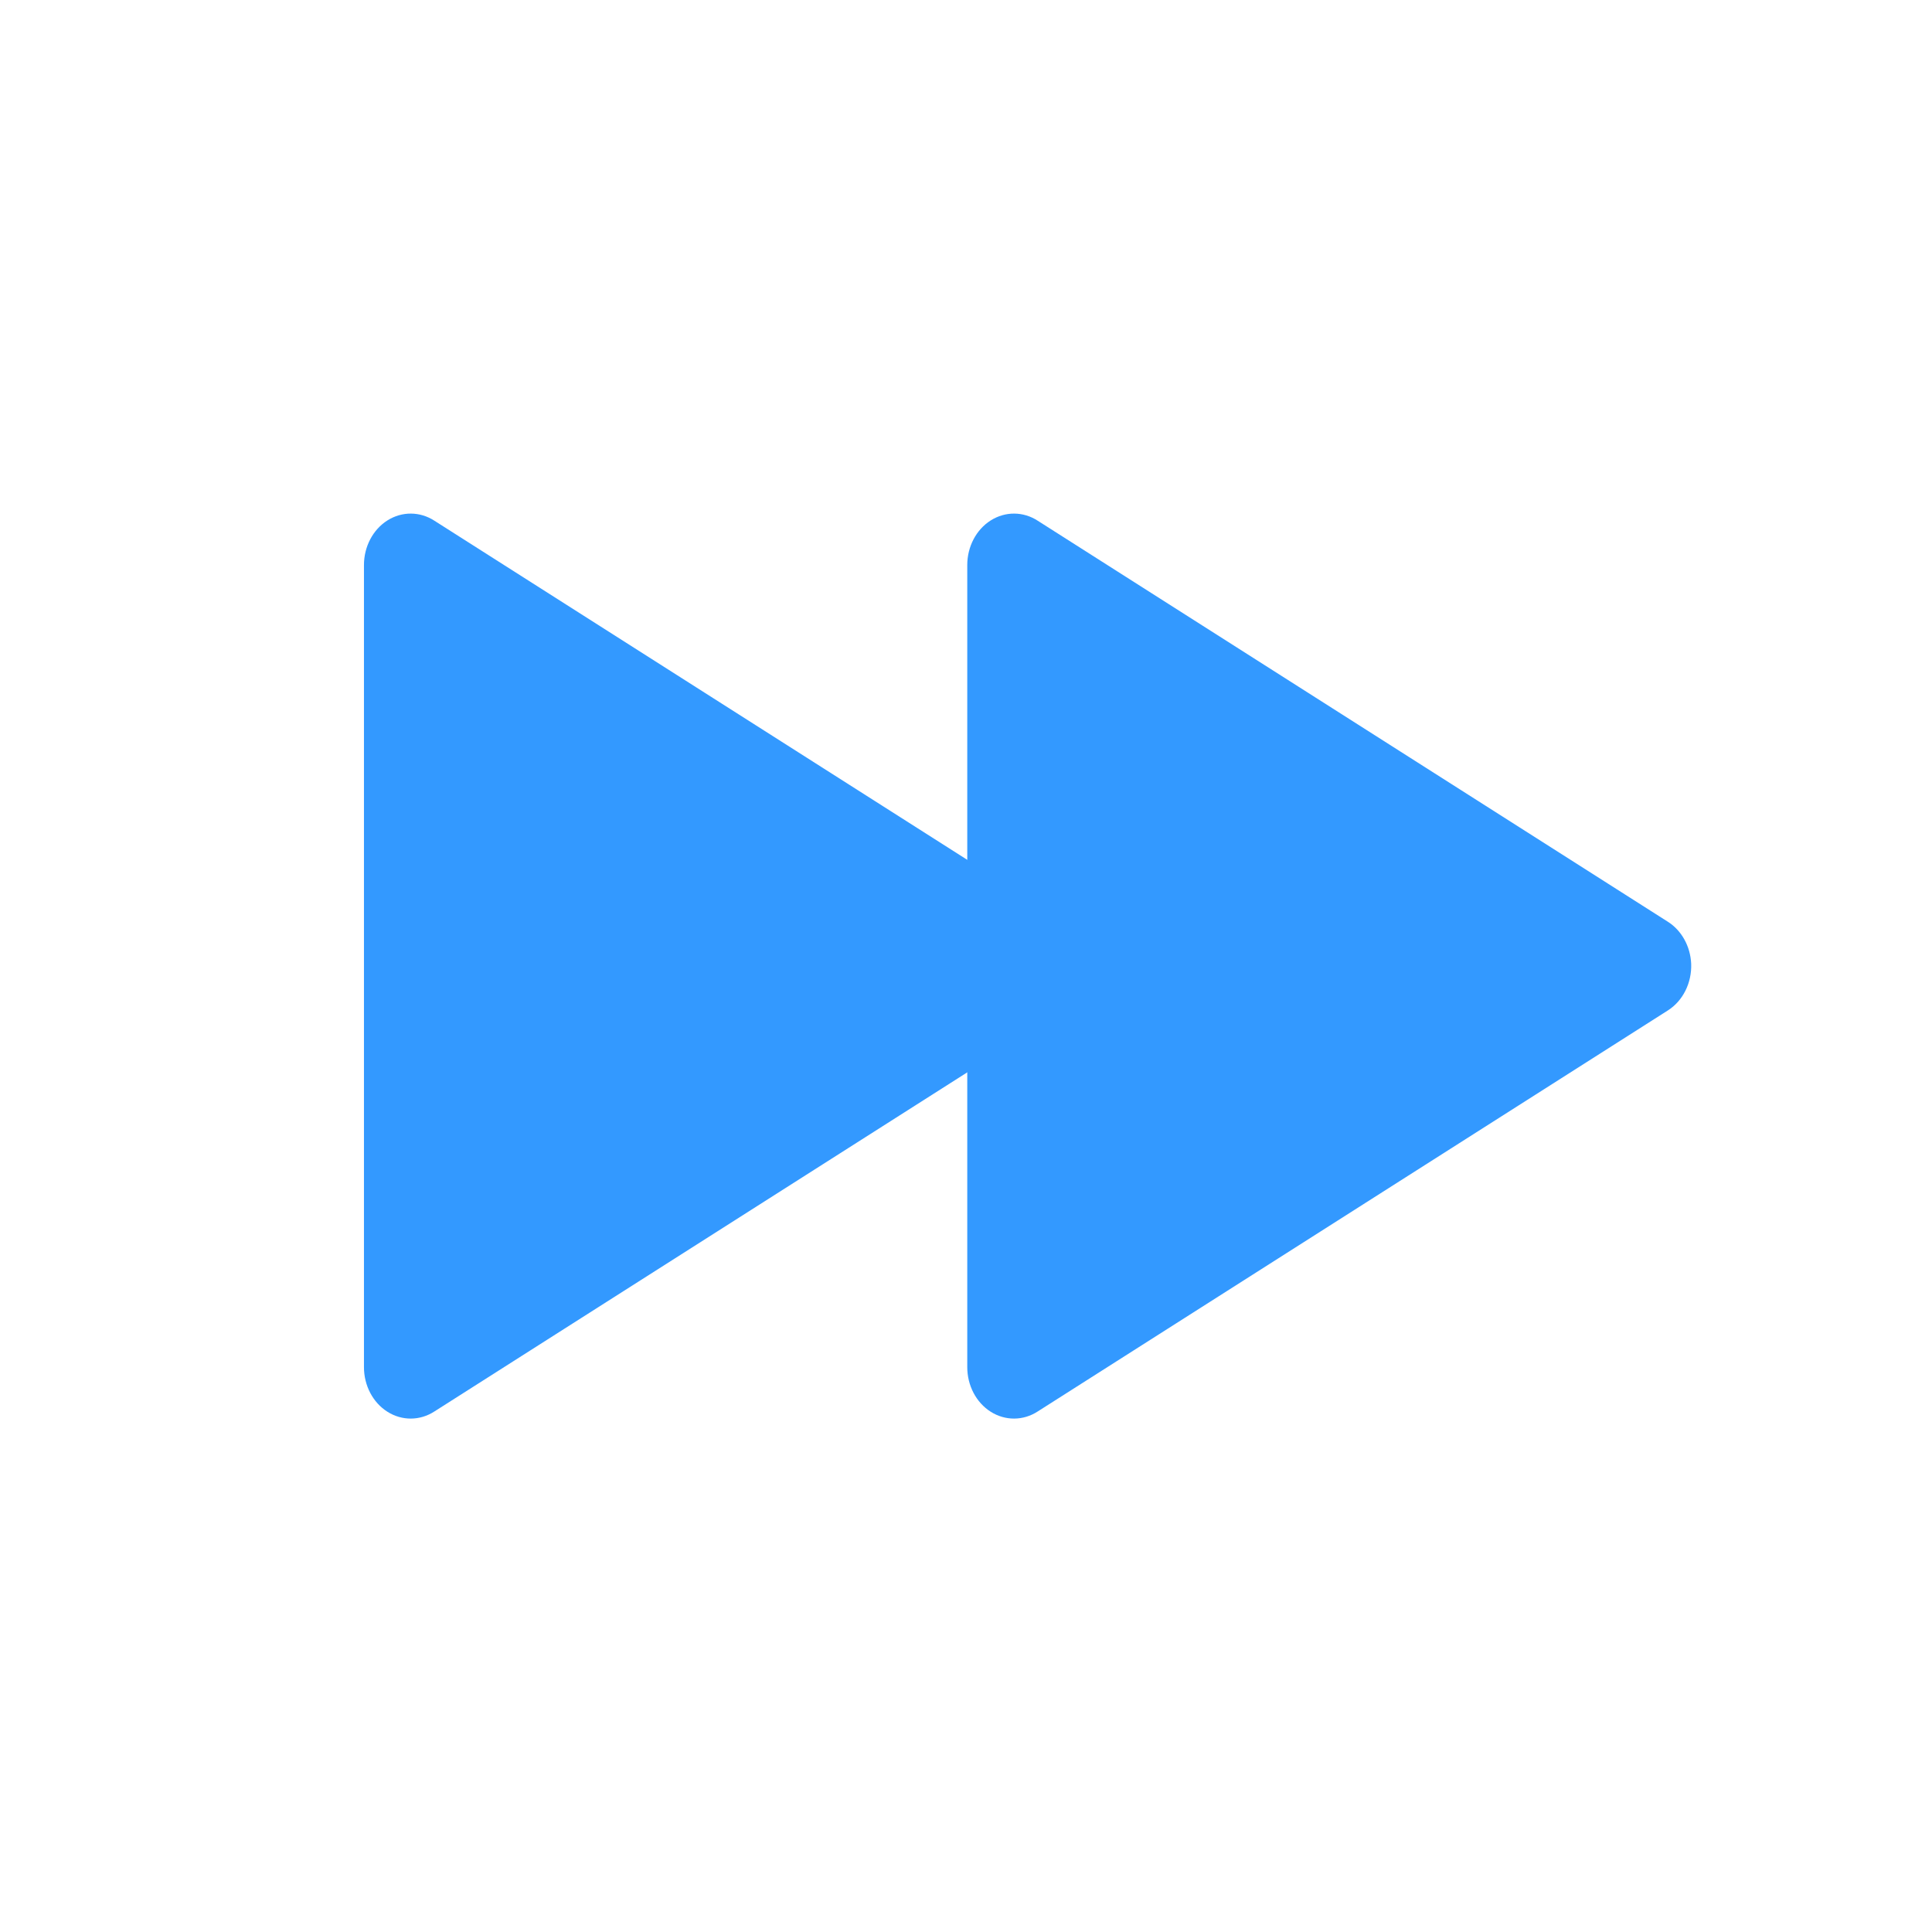
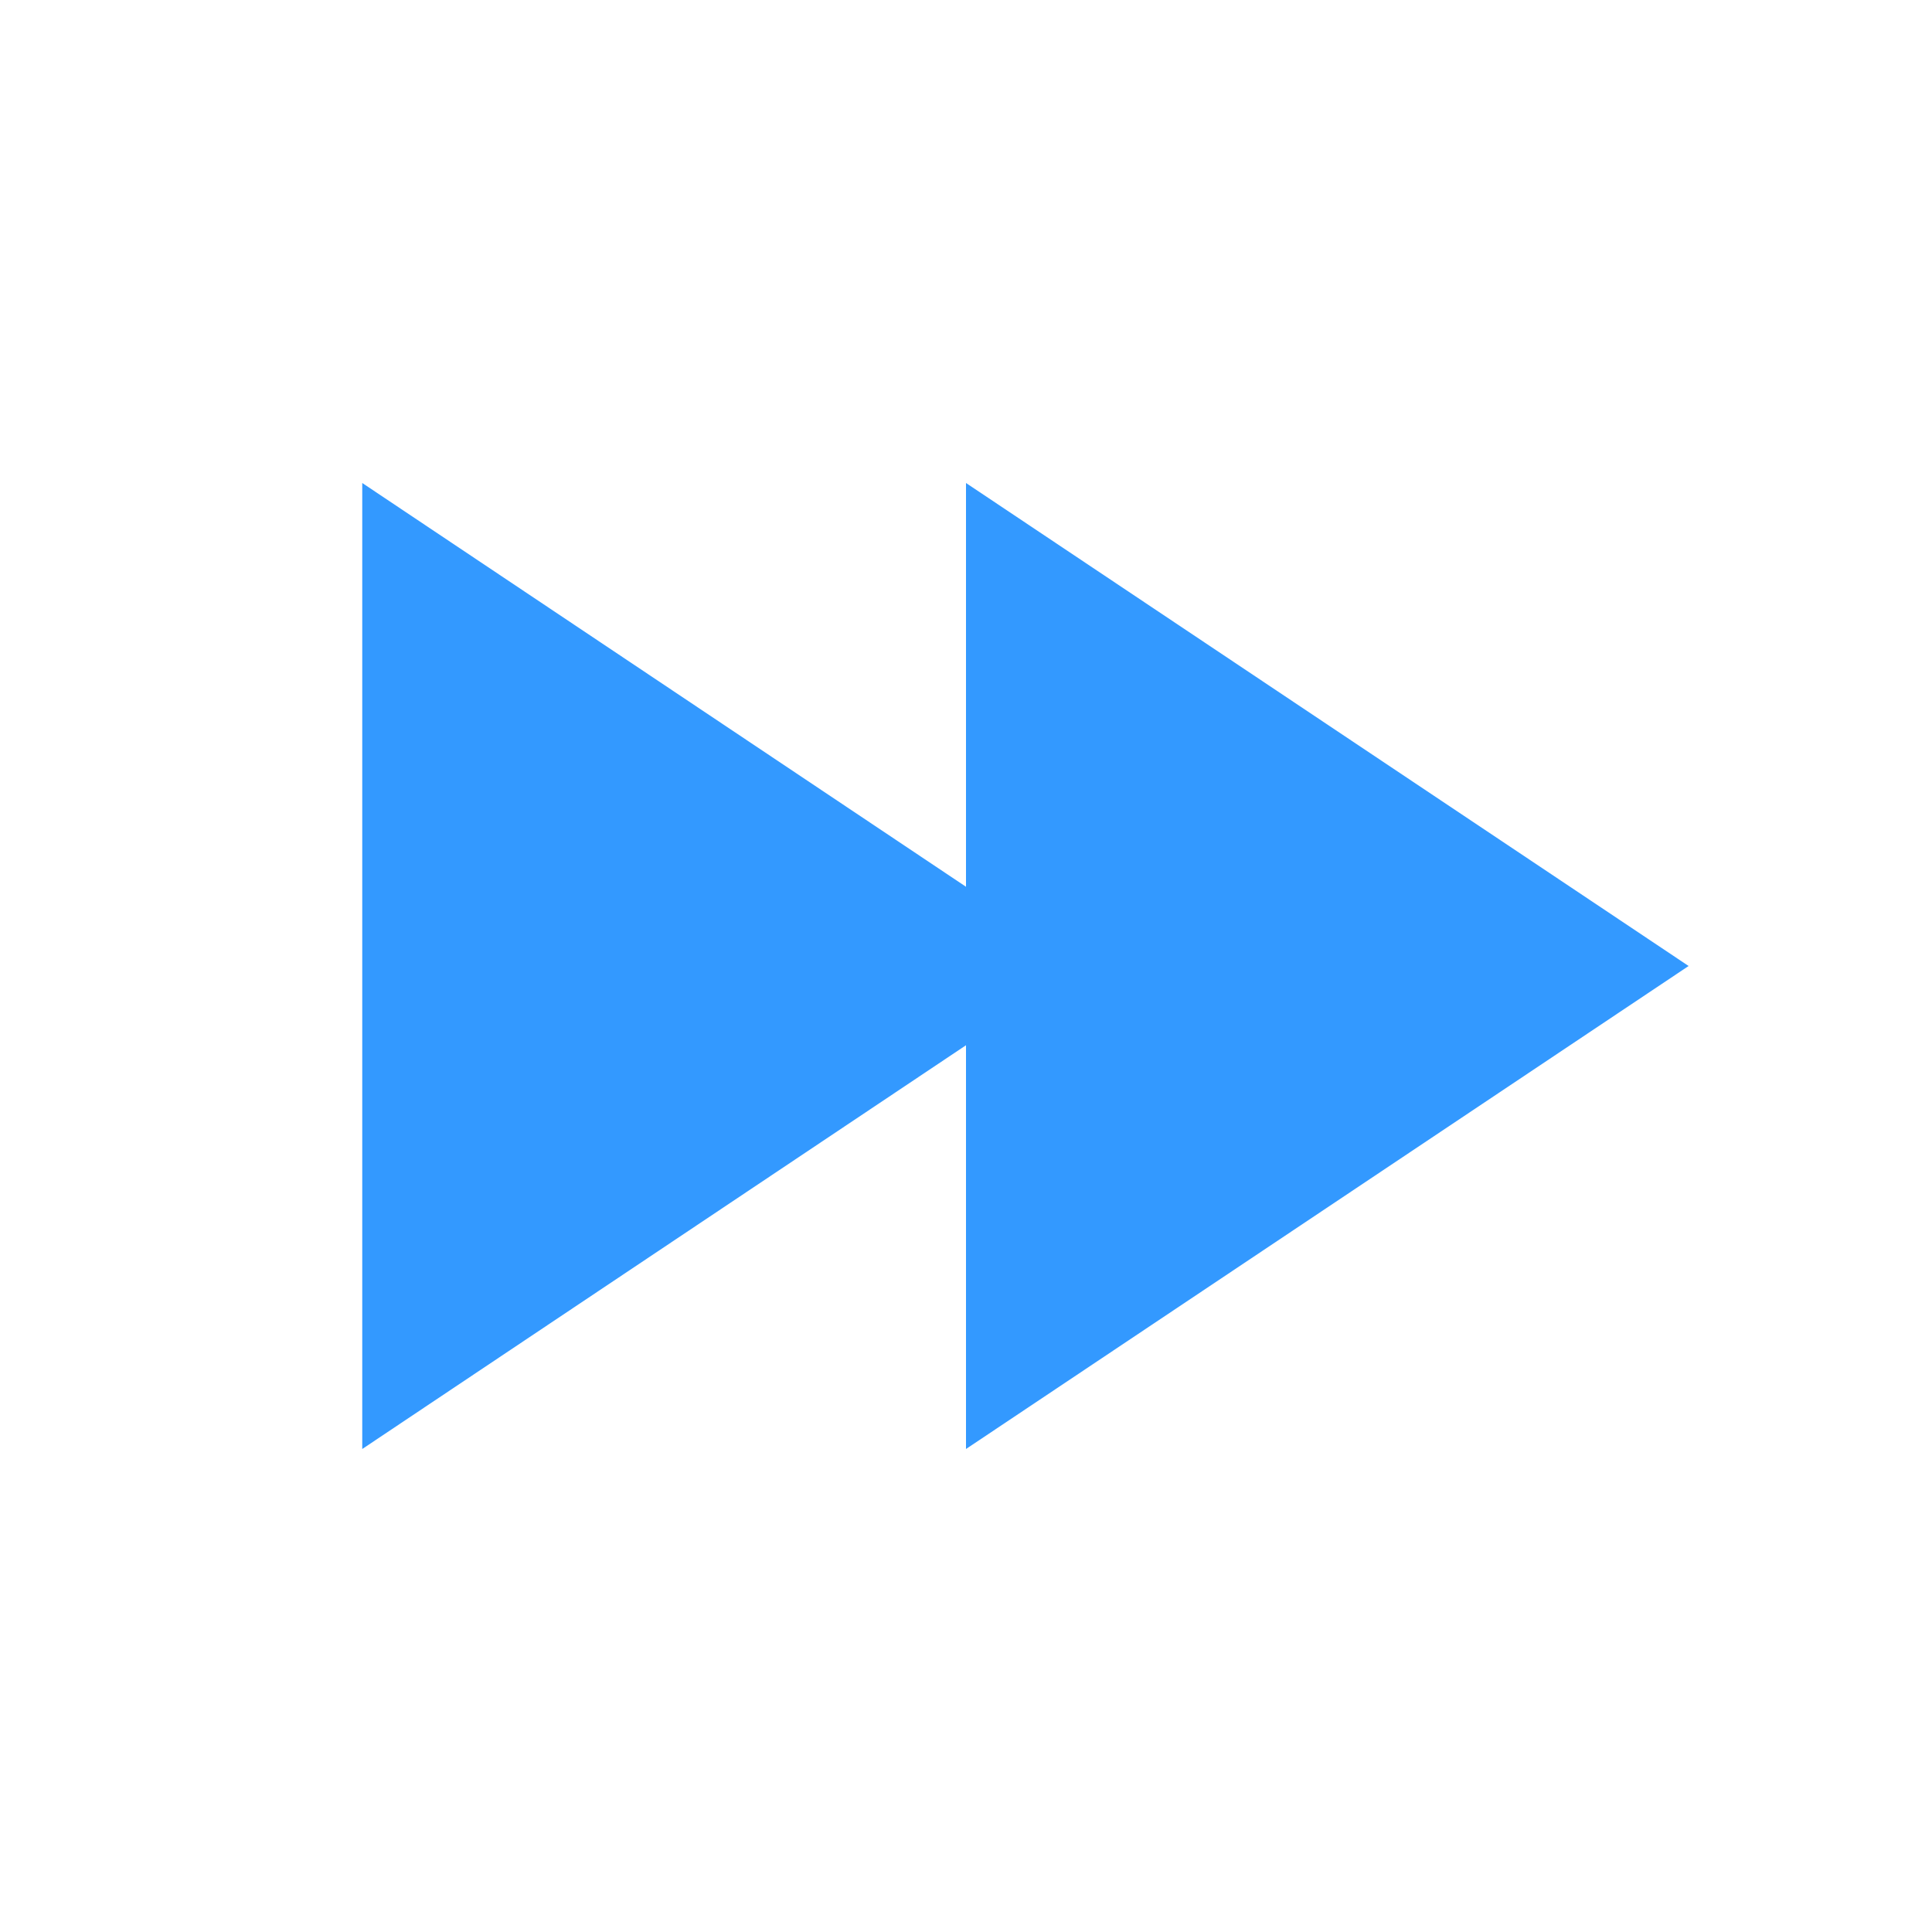
- <svg xmlns="http://www.w3.org/2000/svg" width="128" height="128" id="svg3027" version="1.1">
-   <defs id="defs3029" />
-   <g id="g2996" transform="matrix(1.99852,0,0,1.99852,297.9099,-284.3446)">
-     <path transform="matrix(0,0.8574126,-0.7788581,0,-97.32691,140.0078)" d="m 39.906,20.125 a 1.989,1.989 0 0 0 -1.625,1 l -15.5,26.812 a 1.989,1.989 0 0 0 1.719,3 l 31,0 a 1.989,1.989 0 0 0 1.719,-3 l -15.5,-26.812 a 1.989,1.989 0 0 0 -1.812,-1 z" id="path4161" style="color:#000000;fill:#3399ff;fill-opacity:1;fill-rule:nonzero;stroke:none;stroke-width:2;marker:none;visibility:visible;display:inline;overflow:visible;enable-background:accumulate" />
-     <path style="color:#000000;fill:#3399ff;fill-opacity:1;fill-rule:nonzero;stroke:none;stroke-width:2;marker:none;visibility:visible;display:inline;overflow:visible;enable-background:accumulate" id="path4163" d="m 39.906,20.125 a 1.989,1.989 0 0 0 -1.625,1 l -15.5,26.812 a 1.989,1.989 0 0 0 1.719,3 l 31,0 a 1.989,1.989 0 0 0 1.719,-3 l -15.5,-26.812 a 1.989,1.989 0 0 0 -1.812,-1 z" transform="matrix(0,0.8574126,-0.7788581,0,-77.32691,140.0078)" />
-   </g>
+ <svg xmlns="http://www.w3.org/2000/svg" xmlns:xlink="http://www.w3.org/1999/xlink" width="128" height="128" id="svg3027" version="1.1">
+   <defs id="defs3029">
+     <linearGradient xlink:href="#StandardGradient" id="linearGradient3003" gradientUnits="userSpaceOnUse" gradientTransform="matrix(1.002345,0,0,0.9976608,11.98438,-0.028195)" x1="6.968" y1="3.023" x2="6.968" y2="13.05" />
+     <linearGradient id="StandardGradient" gradientTransform="scale(1.002345,0.9976608)" x1="6.968" y1="3.023" x2="6.968" y2="13.05" gradientUnits="userSpaceOnUse">
+       <stop id="stop3284" offset="0" style="stop-color:#000000;stop-opacity:0.863;" />
+       <stop id="stop3286" offset="1" style="stop-color:#000000;stop-opacity:0.471;" />
+     </linearGradient>
+     <linearGradient xlink:href="#StandardGradient-2" id="linearGradient2396" gradientUnits="userSpaceOnUse" gradientTransform="matrix(1.312518,0,0,1.604189,7.276111,-8.947874)" x1="9.239" y1="7.448" x2="9.239" y2="14.326" />
+     <linearGradient id="StandardGradient-2" gradientTransform="matrix(1.312518,0,0,1.604189,-4.723889,-9.947874)" x1="9.239" y1="7.448" x2="9.239" y2="14.326" gradientUnits="userSpaceOnUse">
+       <stop style="stop-color:#000000;stop-opacity:0.863;" offset="0" id="stop3389" />
+       <stop style="stop-color:#000000;stop-opacity:0.471;" offset="1" id="stop3391" />
+     </linearGradient>
+     <linearGradient y2="14.326" x2="9.239" y1="7.448" x1="9.239" gradientTransform="matrix(1.312518,0,0,1.604189,-4.723889,-9.947874)" gradientUnits="userSpaceOnUse" id="linearGradient4023" xlink:href="#StandardGradient-5" />
+     <linearGradient y2="14.326" x2="9.239" y1="7.448" x1="9.239" gradientTransform="scale(0.9306049,1.07457)" gradientUnits="userSpaceOnUse" id="linearGradient4019" xlink:href="#StandardGradient-5" />
+     <clipPath id="clipPath3641" clipPathUnits="userSpaceOnUse">
+       <path id="path3643" d="m 3.349,6.664 0,10.718 11.344,0 0,-10.718 -11.344,0 z m 2.836,1.34 6.381,3.684 -6.381,3.684 0,-7.368 z" style="fill:#ff00ff;fill-opacity:1;stroke:none;display:inline" />
+     </clipPath>
+     <linearGradient y2="14.326" x2="9.239" y1="7.448" x1="9.239" gradientTransform="scale(0.9306049,1.07457)" gradientUnits="userSpaceOnUse" id="linearGradient3627" xlink:href="#StandardGradient-5" />
+     <linearGradient gradientUnits="userSpaceOnUse" y2="14.326" x2="9.239" y1="7.448" x1="9.239" gradientTransform="scale(0.9306049,1.07457)" id="StandardGradient-5">
+       <stop id="stop3389-6" offset="0" style="stop-color:#000000;stop-opacity:0.863;" />
+       <stop id="stop3391-1" offset="1" style="stop-color:#000000;stop-opacity:0.471;" />
+     </linearGradient>
+     <linearGradient xlink:href="#StandardGradient-8" id="linearGradient2852" gradientUnits="userSpaceOnUse" gradientTransform="matrix(1.312518,0,0,1.604189,-7.723889,-9.947874)" x1="9.239" y1="7.448" x2="9.239" y2="14.326" />
+     <linearGradient id="StandardGradient-8" gradientTransform="matrix(1.312518,0,0,1.604189,-4.723889,-9.947874)" x1="9.239" y1="7.448" x2="9.239" y2="14.326" gradientUnits="userSpaceOnUse">
+       <stop style="stop-color:#000000;stop-opacity:0.863;" offset="0" id="stop3389-0" />
+       <stop style="stop-color:#000000;stop-opacity:0.471;" offset="1" id="stop3391-4" />
+     </linearGradient>
+     <linearGradient xlink:href="#StandardGradient-7" id="linearGradient2399" gradientUnits="userSpaceOnUse" gradientTransform="matrix(1.195229,0,0,0.83666,21,0)" x1="5.804" y1="4.781" x2="5.804" y2="13.169" />
+     <linearGradient id="StandardGradient-7" gradientTransform="scale(1.195229,0.83666)" x1="5.804" y1="4.781" x2="5.804" y2="13.169" gradientUnits="userSpaceOnUse">
+       <stop style="stop-color:#000000;stop-opacity:0.863;" offset="0" id="stop3389-7" />
+       <stop style="stop-color:#000000;stop-opacity:0.471;" offset="1" id="stop3391-0" />
+     </linearGradient>
+   </defs>
+   <path style="fill:#3399ff;fill-opacity:1;fill-rule:nonzero;stroke:none" d="m 64,96 0,-26.75 L 24,96 24,32 64,58.75 64,32 111.875,64 z" id="Symbol" />
</svg>
